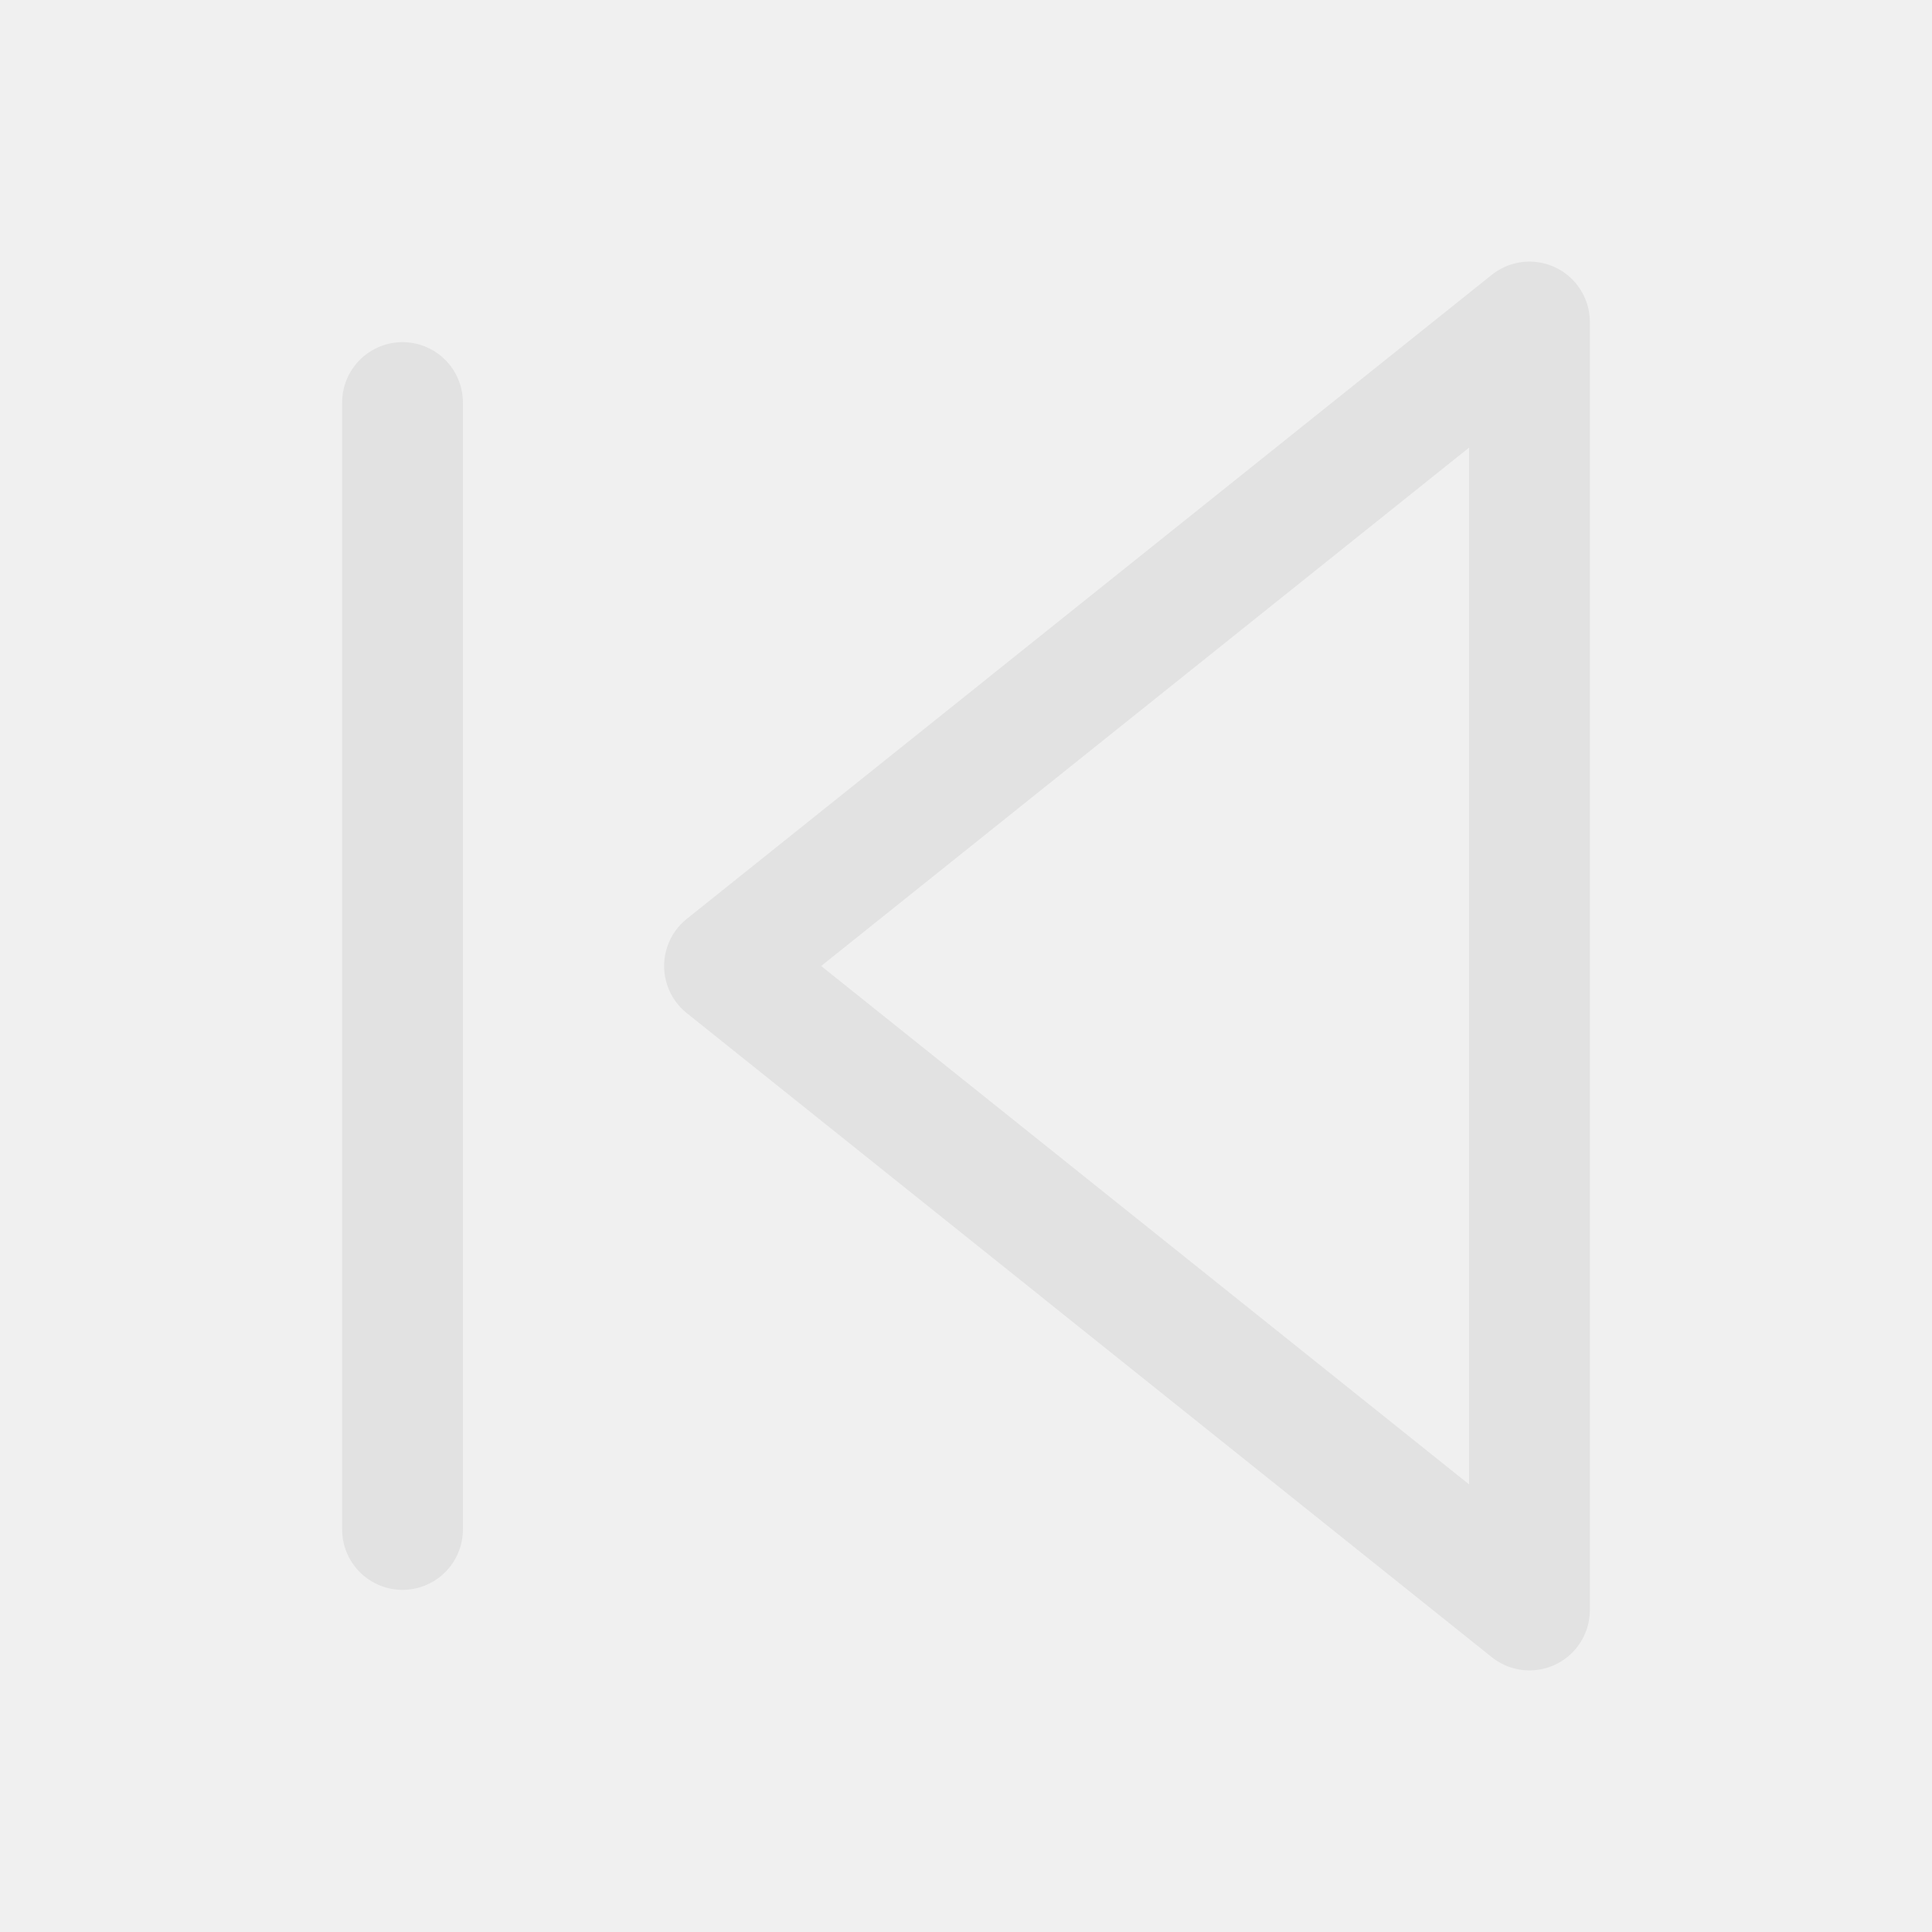
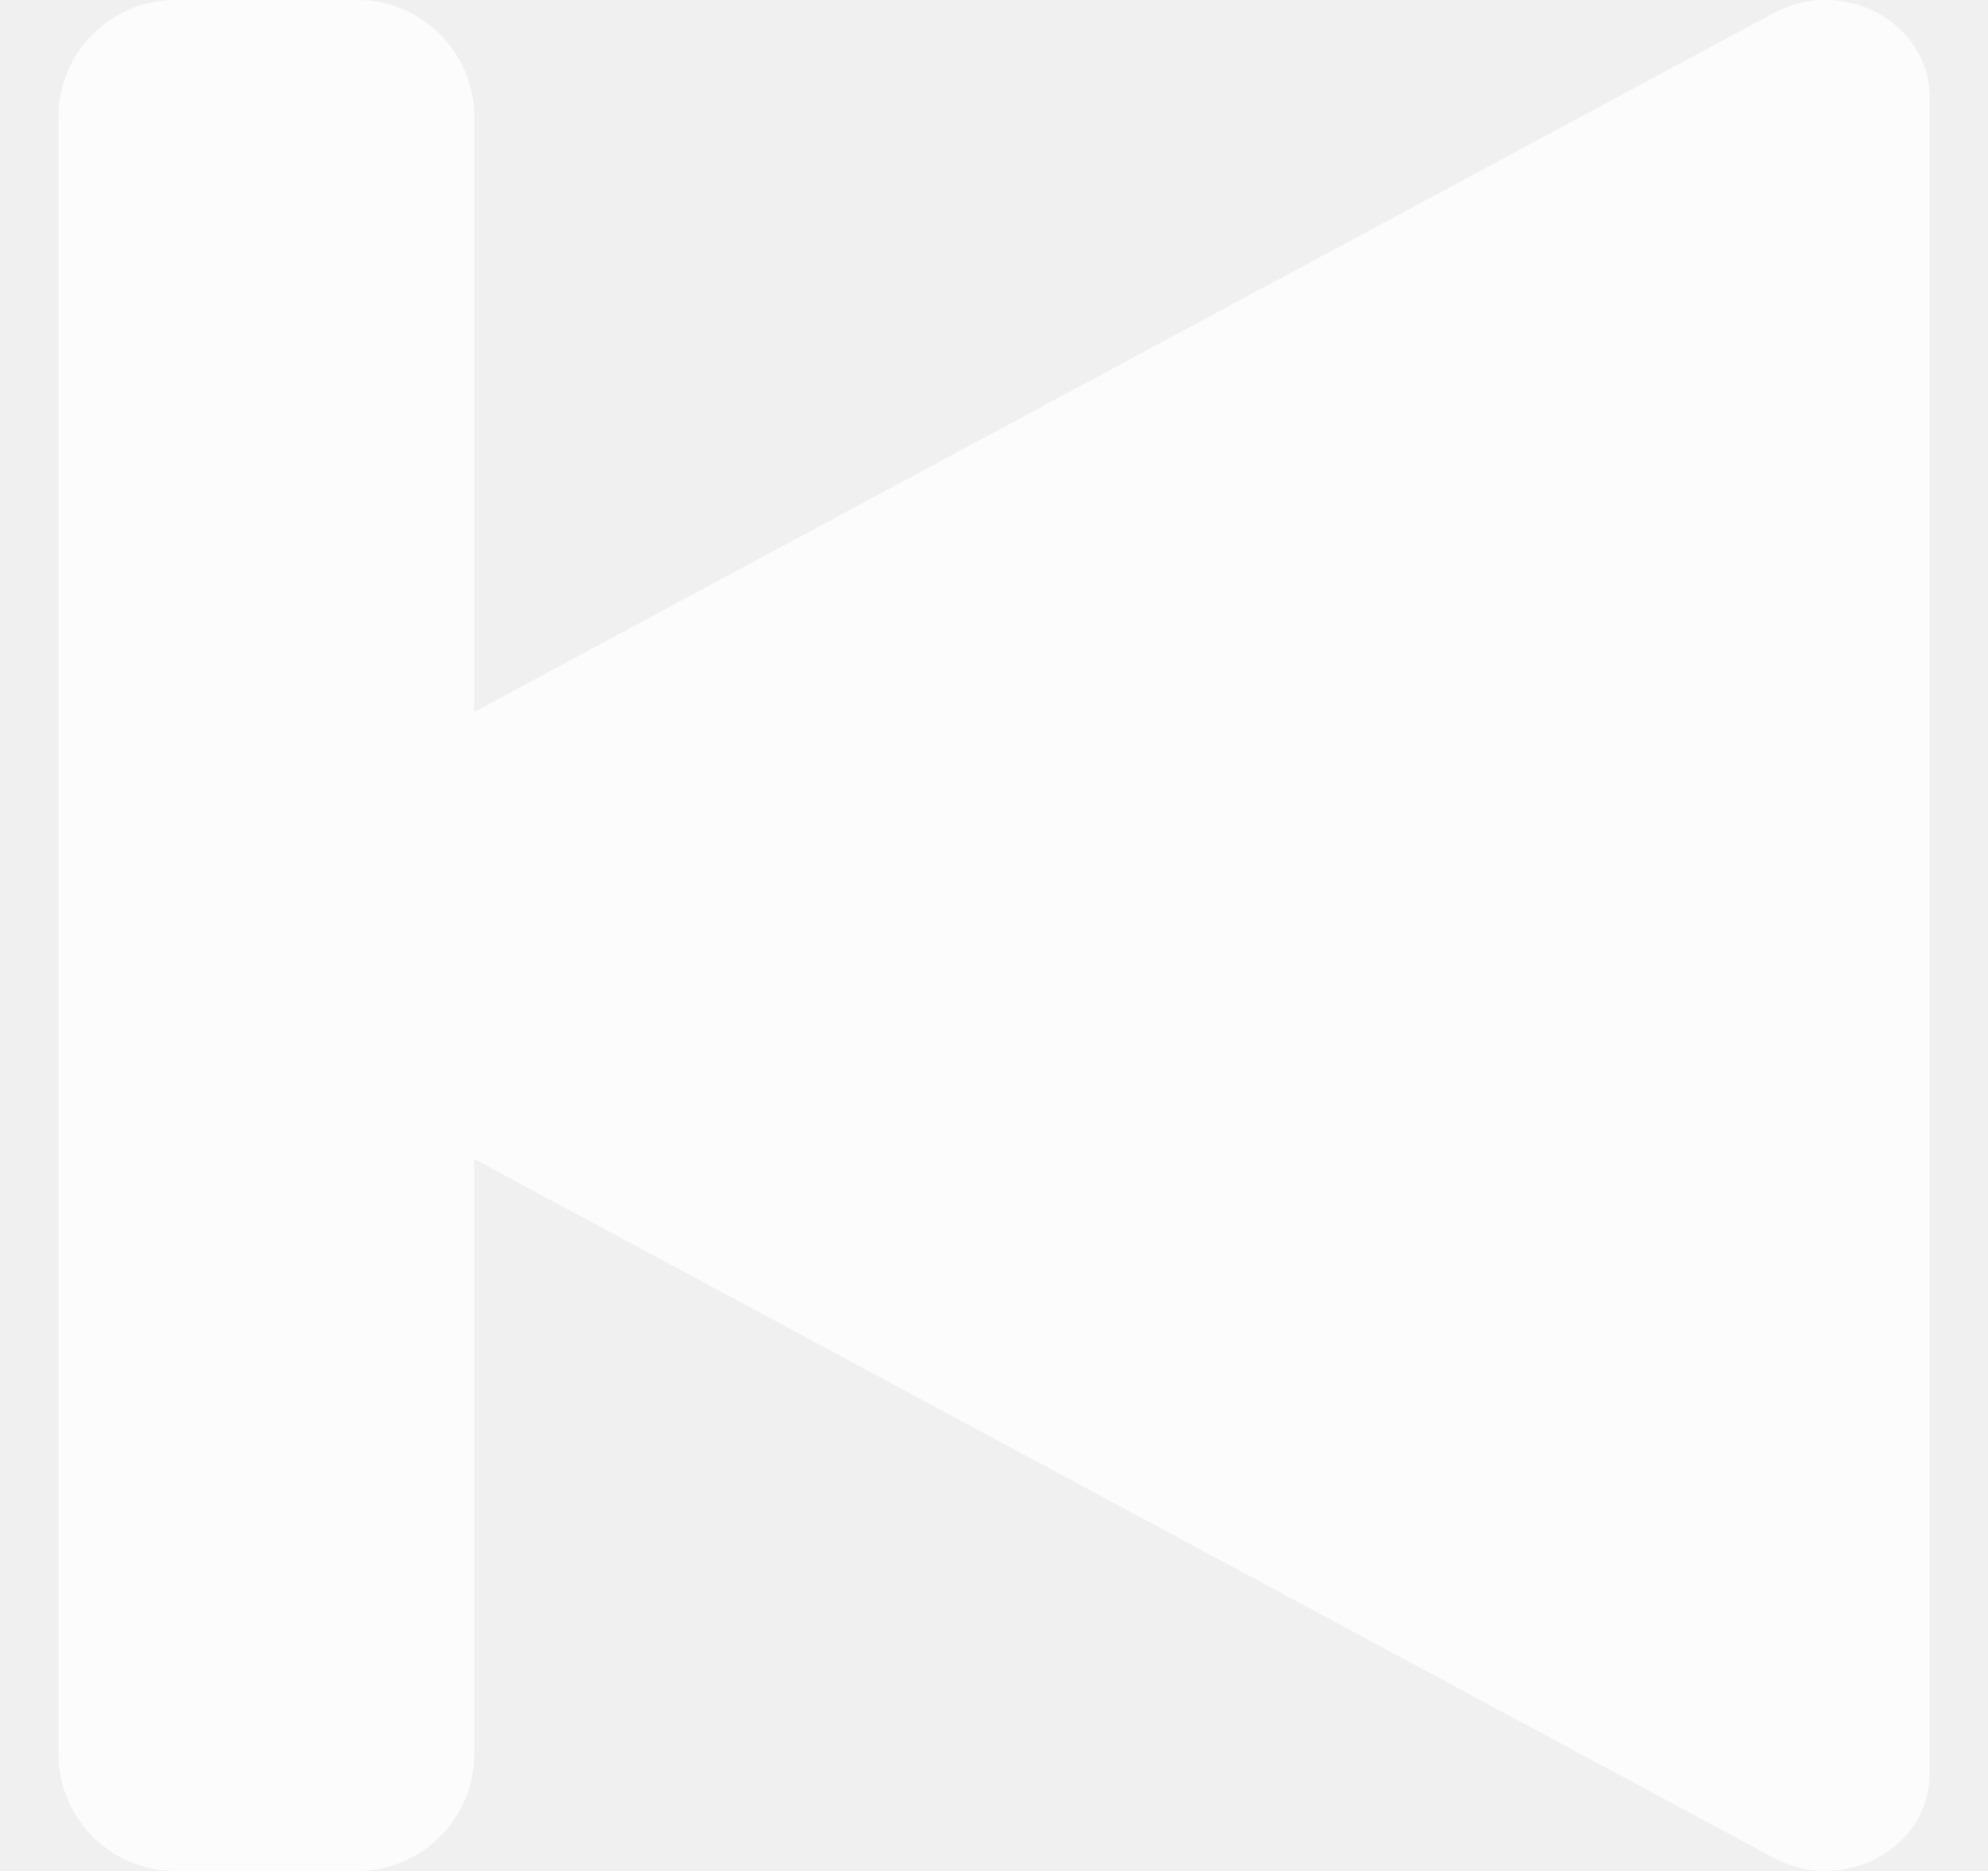
- <svg xmlns="http://www.w3.org/2000/svg" width="32" height="32" viewBox="0 0 32 32" fill="none">
-   <path d="M6.667 25.333V6.667M25.333 26.667L12 16L25.333 5.333V26.667Z" stroke="#E2E2E2" stroke-width="2" stroke-linecap="round" stroke-linejoin="round" />
+ <svg xmlns="http://www.w3.org/2000/svg" width="17" height="16" viewBox="0 0 17 16" fill="none">
+   <path opacity="0.8" fill-rule="evenodd" clip-rule="evenodd" d="M4.056 9.912V15C4.056 15.552 3.608 16 3.056 16H1.5C0.948 16 0.5 15.552 0.5 15V1C0.5 0.448 0.948 3.72711e-09 1.5 3.72711e-09H3.056C3.608 3.72711e-09 4.056 0.448 4.056 1V6.088L15.167 0.112C15.759 -0.207 16.5 0.192 16.5 0.829V15.171C16.5 15.808 15.759 16.206 15.167 15.888L4.056 9.912Z" fill="white" />
</svg>
